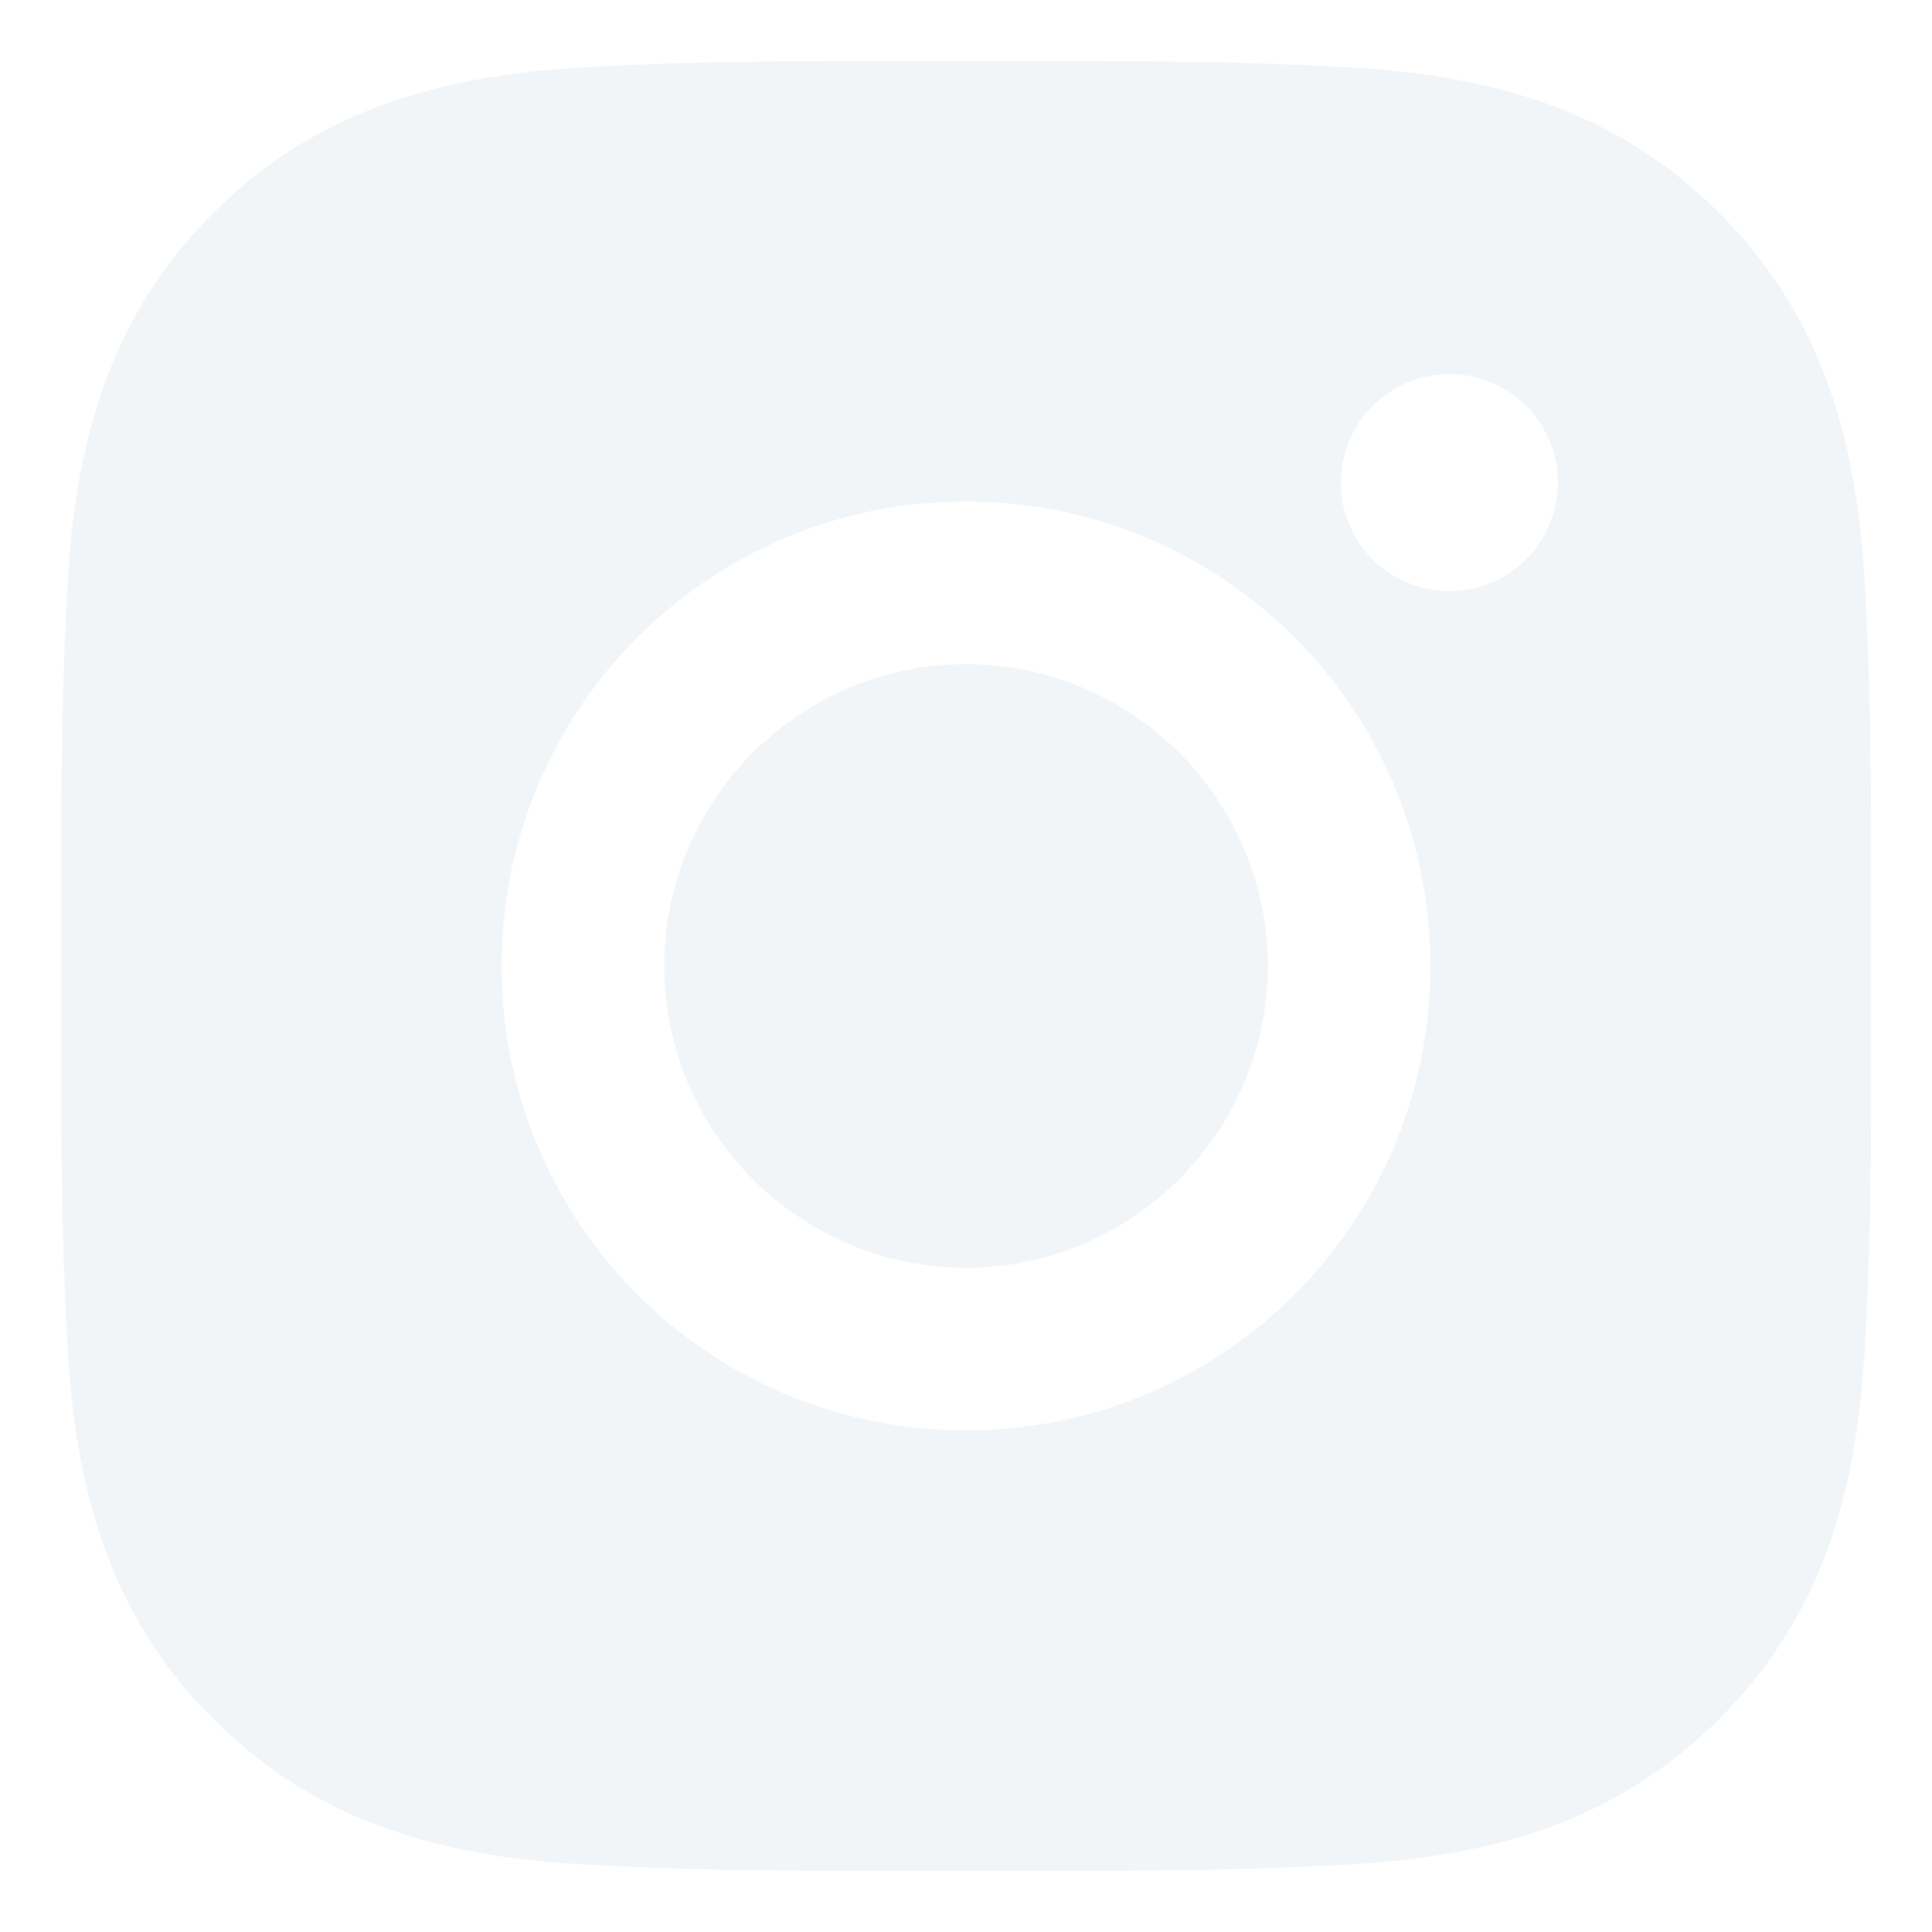
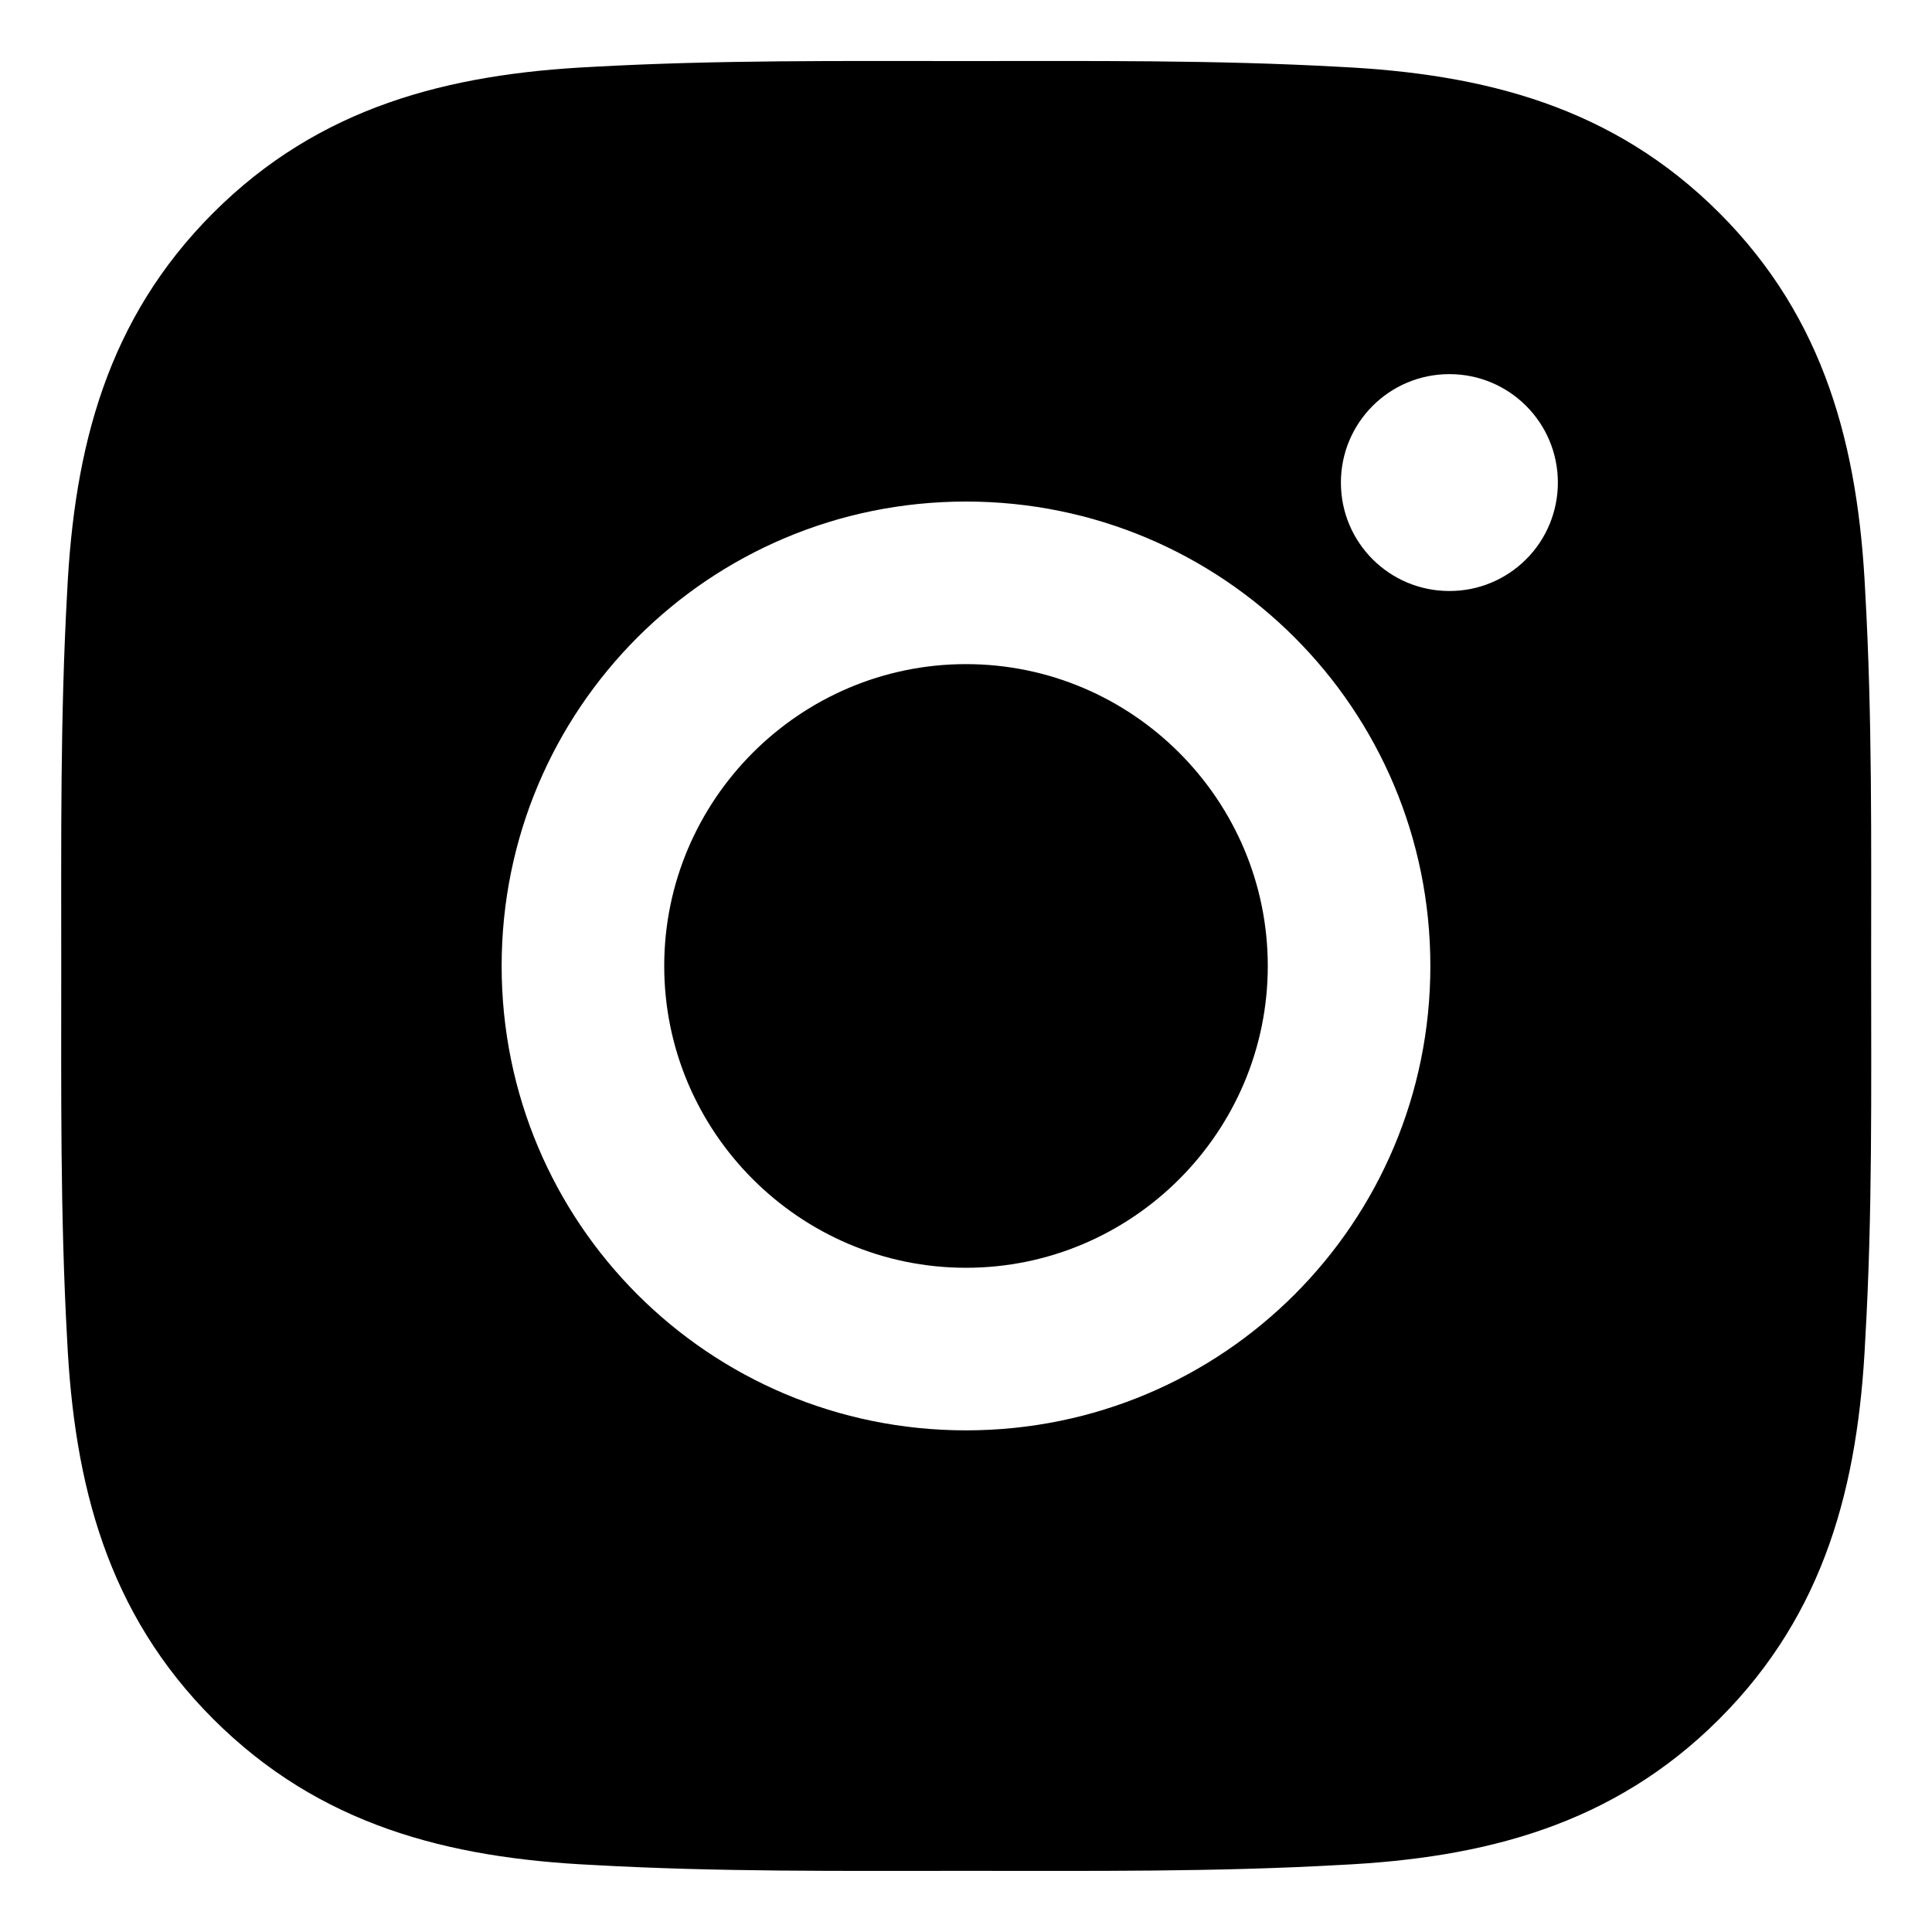
<svg xmlns="http://www.w3.org/2000/svg" width="20" height="20" viewBox="0 0 20 20" fill="none">
-   <path d="M10 6.875C8.28 6.875 6.876 8.279 6.876 10C6.876 11.72 8.28 13.124 10 13.124C11.72 13.124 13.124 11.72 13.124 10C13.124 8.279 11.72 6.875 10 6.875ZM19.37 10C19.37 8.706 19.382 7.424 19.309 6.132C19.237 4.632 18.895 3.301 17.798 2.204C16.699 1.105 15.37 0.765 13.87 0.692C12.576 0.62 11.294 0.632 10.002 0.632C8.709 0.632 7.427 0.62 6.135 0.692C4.635 0.765 3.304 1.107 2.207 2.204C1.108 3.303 0.768 4.632 0.695 6.132C0.623 7.426 0.634 8.708 0.634 10C0.634 11.291 0.623 12.575 0.695 13.867C0.768 15.367 1.11 16.698 2.207 17.795C3.306 18.894 4.635 19.234 6.135 19.306C7.429 19.379 8.711 19.367 10.002 19.367C11.296 19.367 12.578 19.379 13.87 19.306C15.37 19.234 16.701 18.892 17.798 17.795C18.897 16.696 19.237 15.367 19.309 13.867C19.384 12.575 19.37 11.293 19.37 10ZM10 14.807C7.34 14.807 5.193 12.66 5.193 10C5.193 7.339 7.34 5.192 10 5.192C12.66 5.192 14.807 7.339 14.807 10C14.807 12.66 12.66 14.807 10 14.807ZM15.004 6.118C14.383 6.118 13.881 5.617 13.881 4.996C13.881 4.375 14.383 3.873 15.004 3.873C15.625 3.873 16.127 4.375 16.127 4.996C16.127 5.143 16.098 5.289 16.042 5.425C15.985 5.562 15.903 5.686 15.798 5.79C15.694 5.894 15.57 5.977 15.434 6.033C15.298 6.09 15.152 6.118 15.004 6.118Z" fill="#F1F5F8" />
+   <path d="M10 6.875C8.28 6.875 6.876 8.279 6.876 10C6.876 11.72 8.28 13.124 10 13.124C11.72 13.124 13.124 11.72 13.124 10C13.124 8.279 11.72 6.875 10 6.875ZM19.37 10C19.37 8.706 19.382 7.424 19.309 6.132C19.237 4.632 18.895 3.301 17.798 2.204C16.699 1.105 15.37 0.765 13.87 0.692C12.576 0.62 11.294 0.632 10.002 0.632C8.709 0.632 7.427 0.62 6.135 0.692C4.635 0.765 3.304 1.107 2.207 2.204C1.108 3.303 0.768 4.632 0.695 6.132C0.623 7.426 0.634 8.708 0.634 10C0.634 11.291 0.623 12.575 0.695 13.867C0.768 15.367 1.11 16.698 2.207 17.795C3.306 18.894 4.635 19.234 6.135 19.306C7.429 19.379 8.711 19.367 10.002 19.367C11.296 19.367 12.578 19.379 13.87 19.306C15.37 19.234 16.701 18.892 17.798 17.795C18.897 16.696 19.237 15.367 19.309 13.867C19.384 12.575 19.37 11.293 19.37 10ZM10 14.807C7.34 14.807 5.193 12.66 5.193 10C5.193 7.339 7.34 5.192 10 5.192C12.66 5.192 14.807 7.339 14.807 10C14.807 12.66 12.66 14.807 10 14.807ZM15.004 6.118C14.383 6.118 13.881 5.617 13.881 4.996C13.881 4.375 14.383 3.873 15.004 3.873C15.625 3.873 16.127 4.375 16.127 4.996C16.127 5.143 16.098 5.289 16.042 5.425C15.985 5.562 15.903 5.686 15.798 5.79C15.694 5.894 15.57 5.977 15.434 6.033C15.298 6.09 15.152 6.118 15.004 6.118Z" fill="black" />
</svg>
